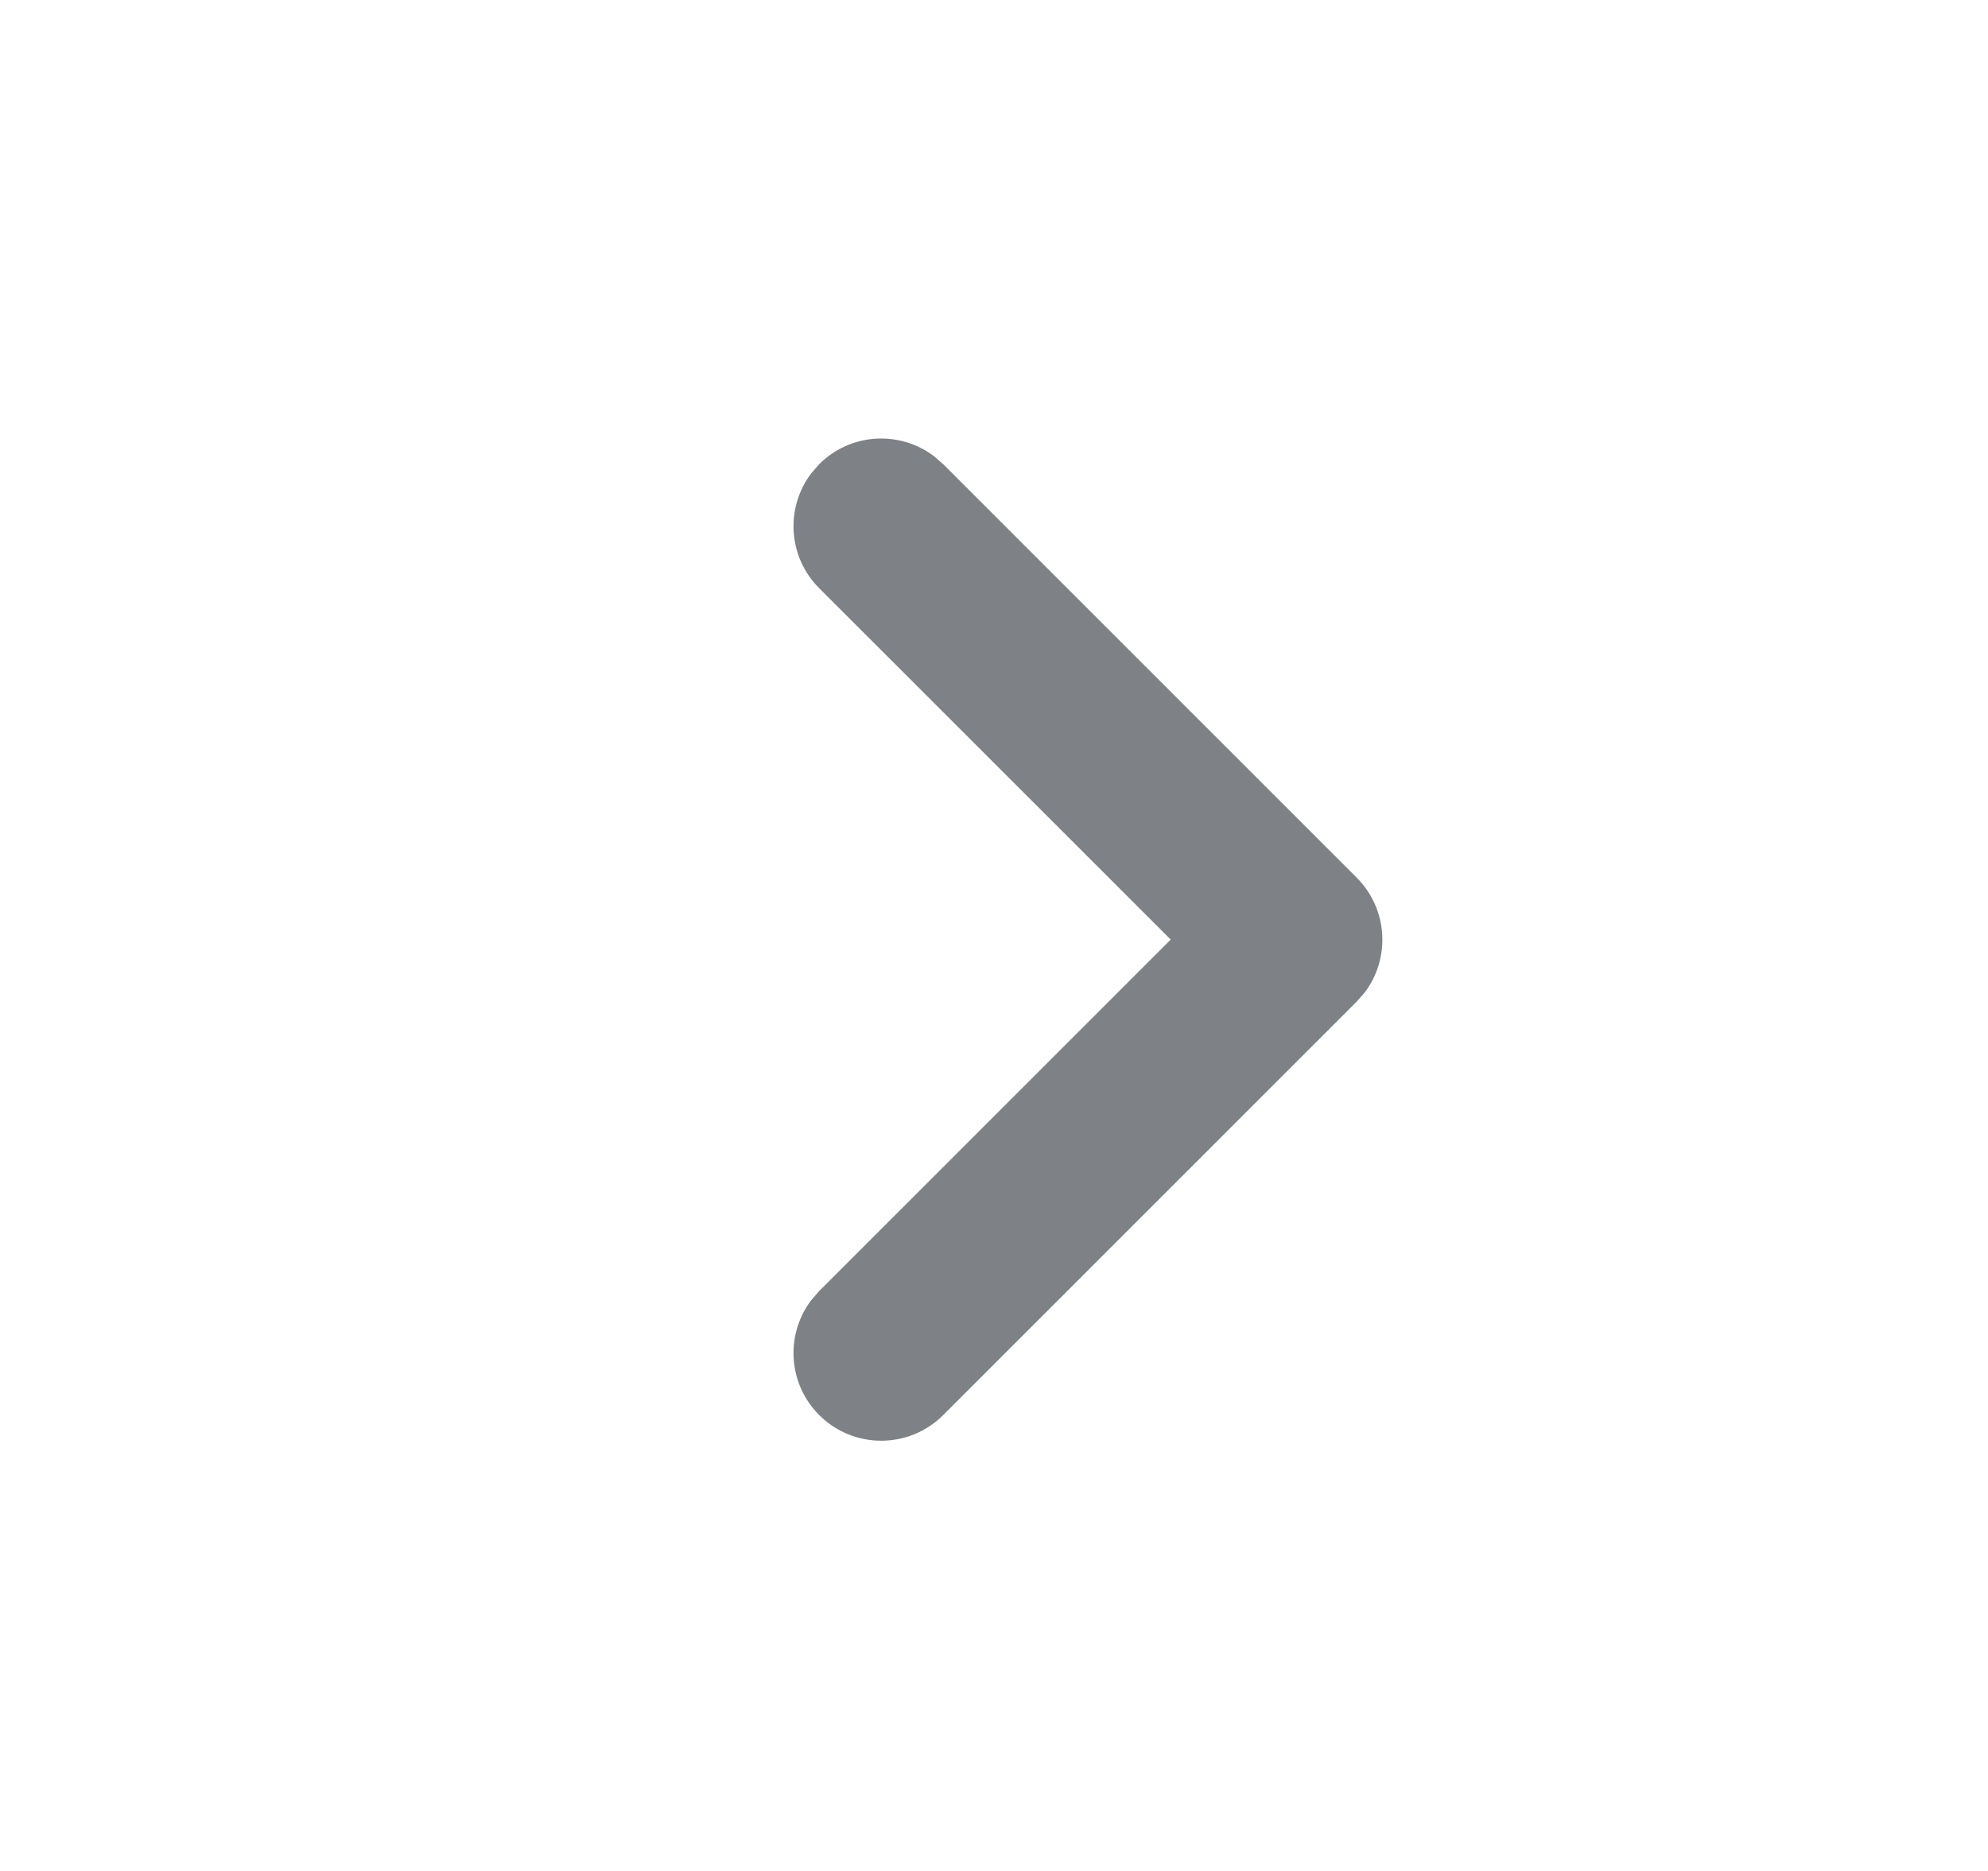
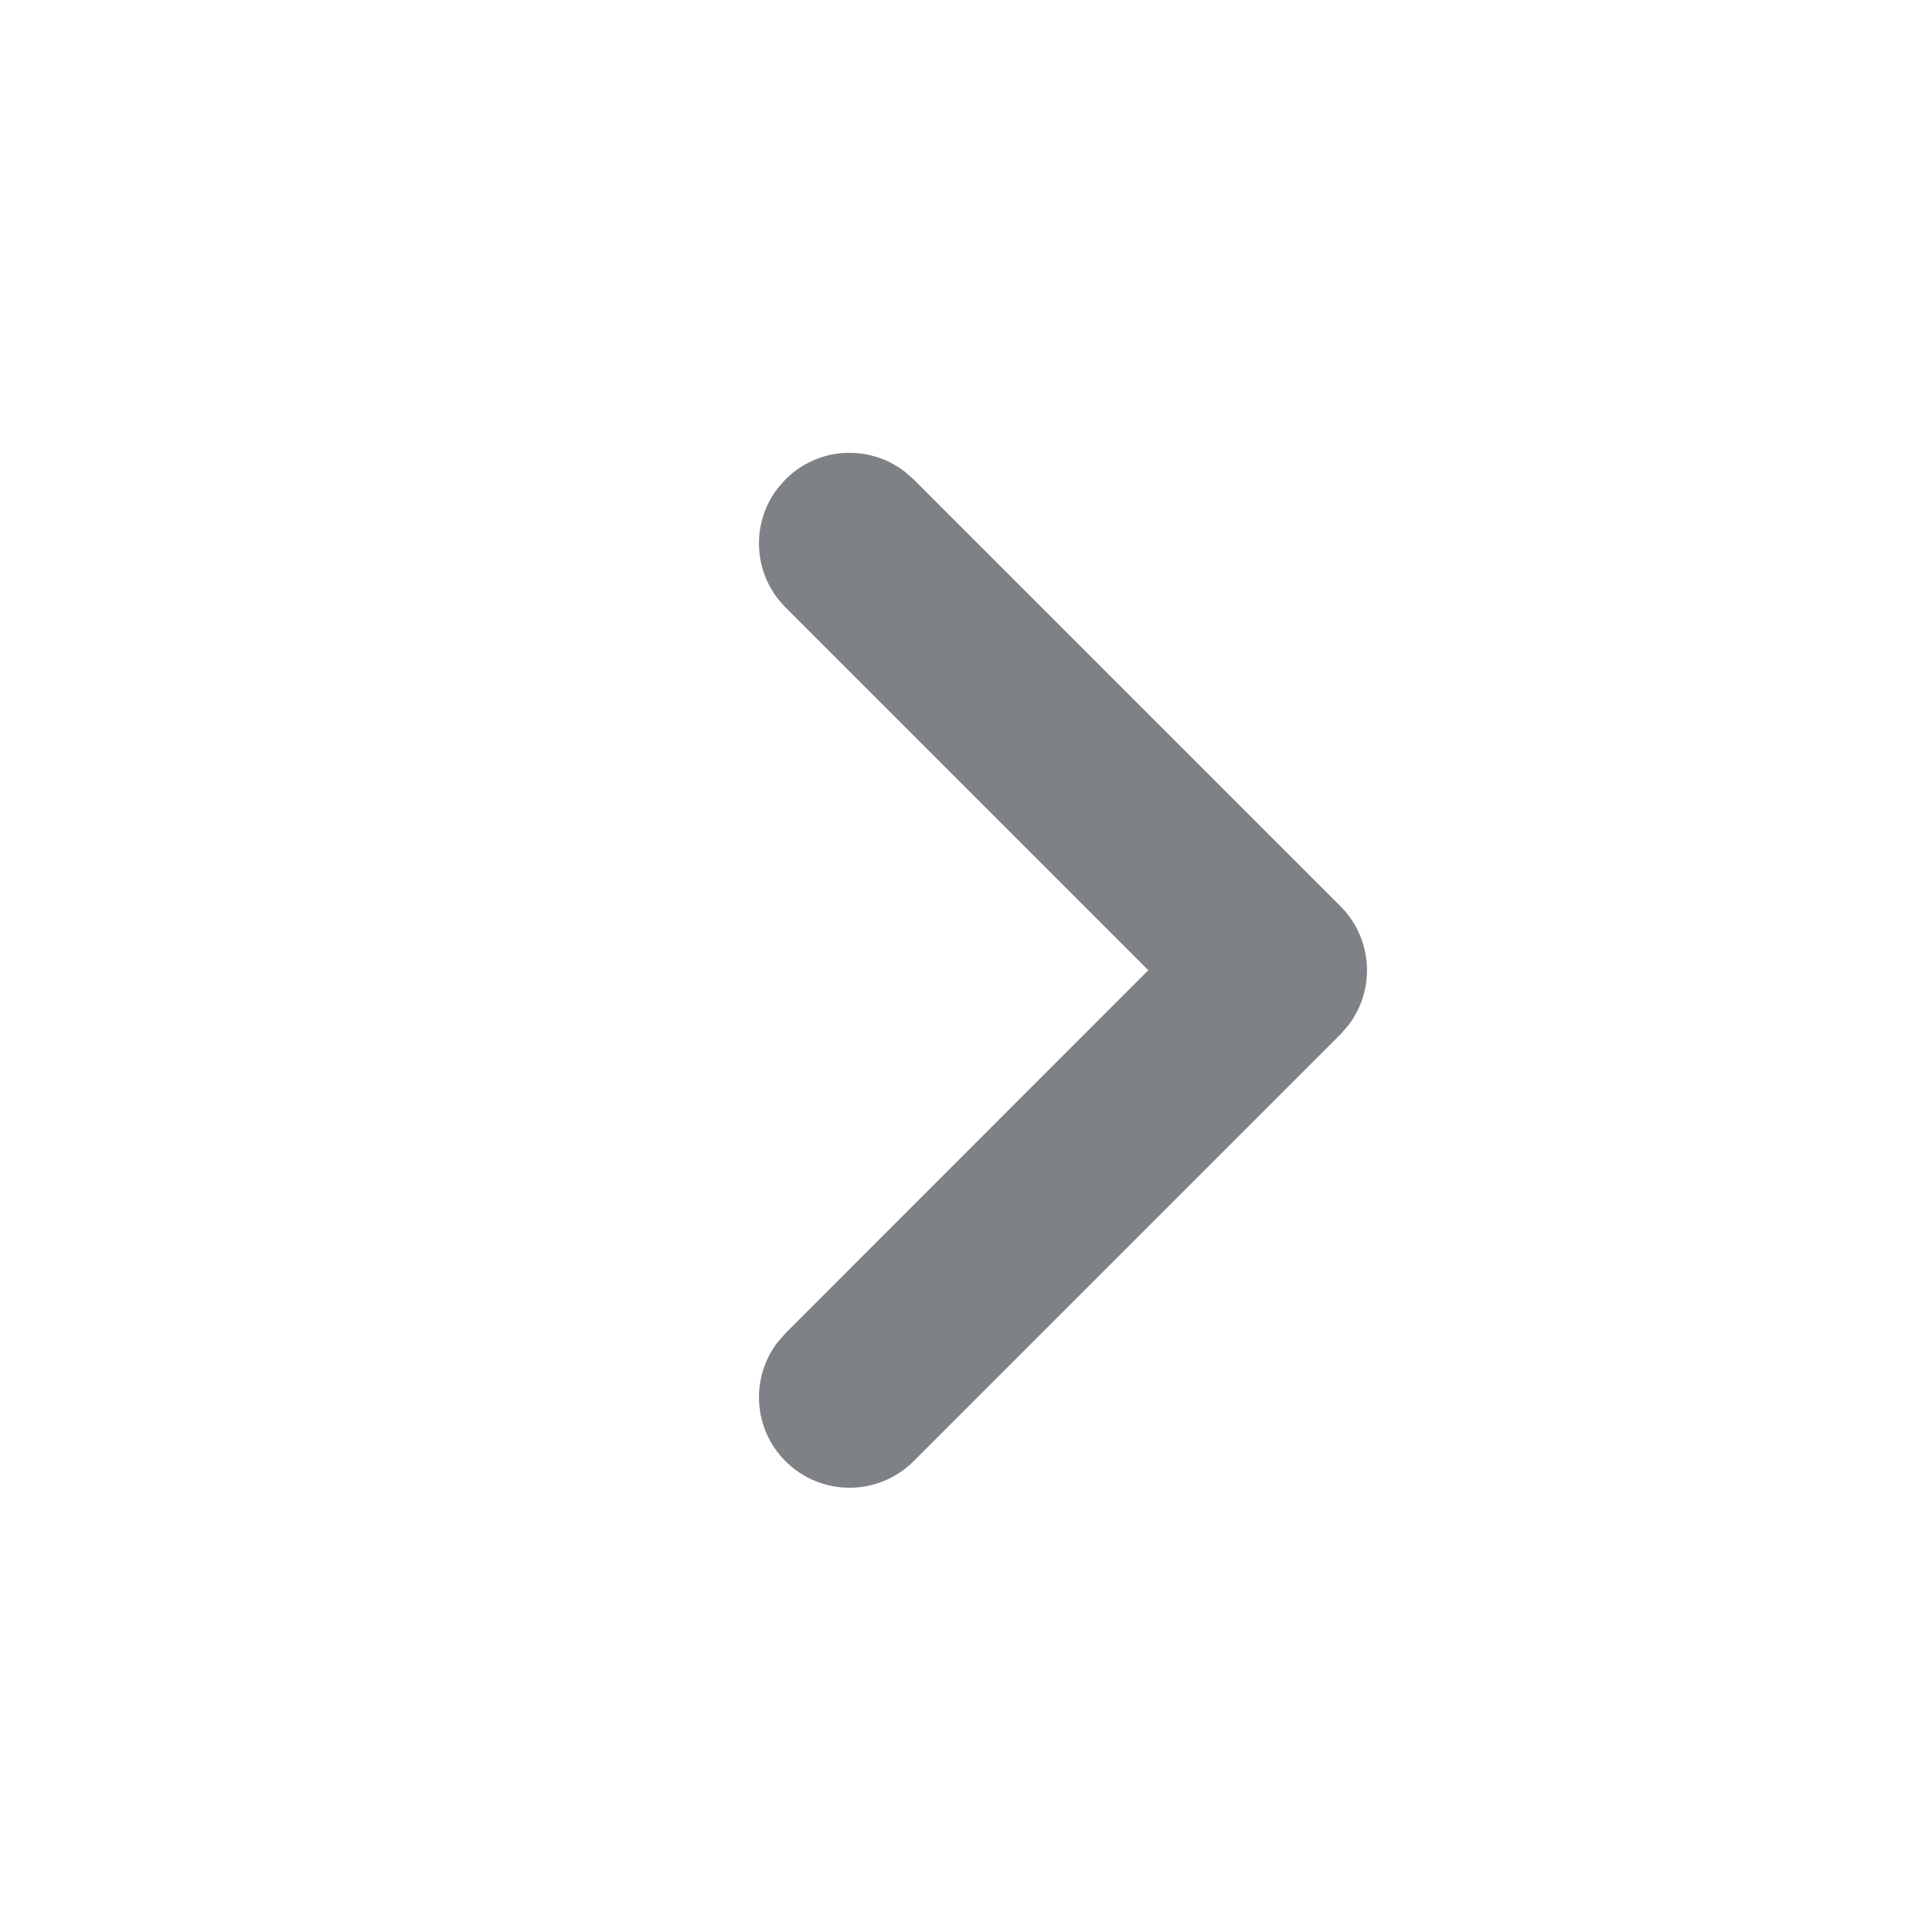
- <svg xmlns="http://www.w3.org/2000/svg" width="17" height="16" viewBox="0 0 17 16" fill="none">
-   <path fill-rule="evenodd" clip-rule="evenodd" d="M11.601 7.505C11.87 7.774 11.892 8.195 11.669 8.489L11.601 8.566L8.066 12.101C7.773 12.394 7.298 12.394 7.005 12.101C6.737 11.833 6.714 11.412 6.938 11.118L7.005 11.041L10.011 8.035L7.005 5.03C6.737 4.762 6.714 4.341 6.938 4.047L7.005 3.97C7.274 3.701 7.695 3.679 7.989 3.903L8.066 3.97L11.601 7.505Z" fill="#7E8185" />
+ <svg xmlns="http://www.w3.org/2000/svg" width="16" height="16" viewBox="0 0 16 16" fill="none">
+   <path fill-rule="evenodd" clip-rule="evenodd" d="M11.101 7.505C11.37 7.774 11.392 8.195 11.168 8.489L11.101 8.566L7.566 12.101C7.273 12.394 6.798 12.394 6.505 12.101C6.237 11.833 6.214 11.412 6.438 11.118L6.505 11.041L9.51 8.035L6.505 5.03C6.237 4.762 6.214 4.341 6.438 4.047L6.505 3.97C6.774 3.701 7.195 3.679 7.489 3.903L7.566 3.97L11.101 7.505Z" fill="#7E8185" />
</svg>
